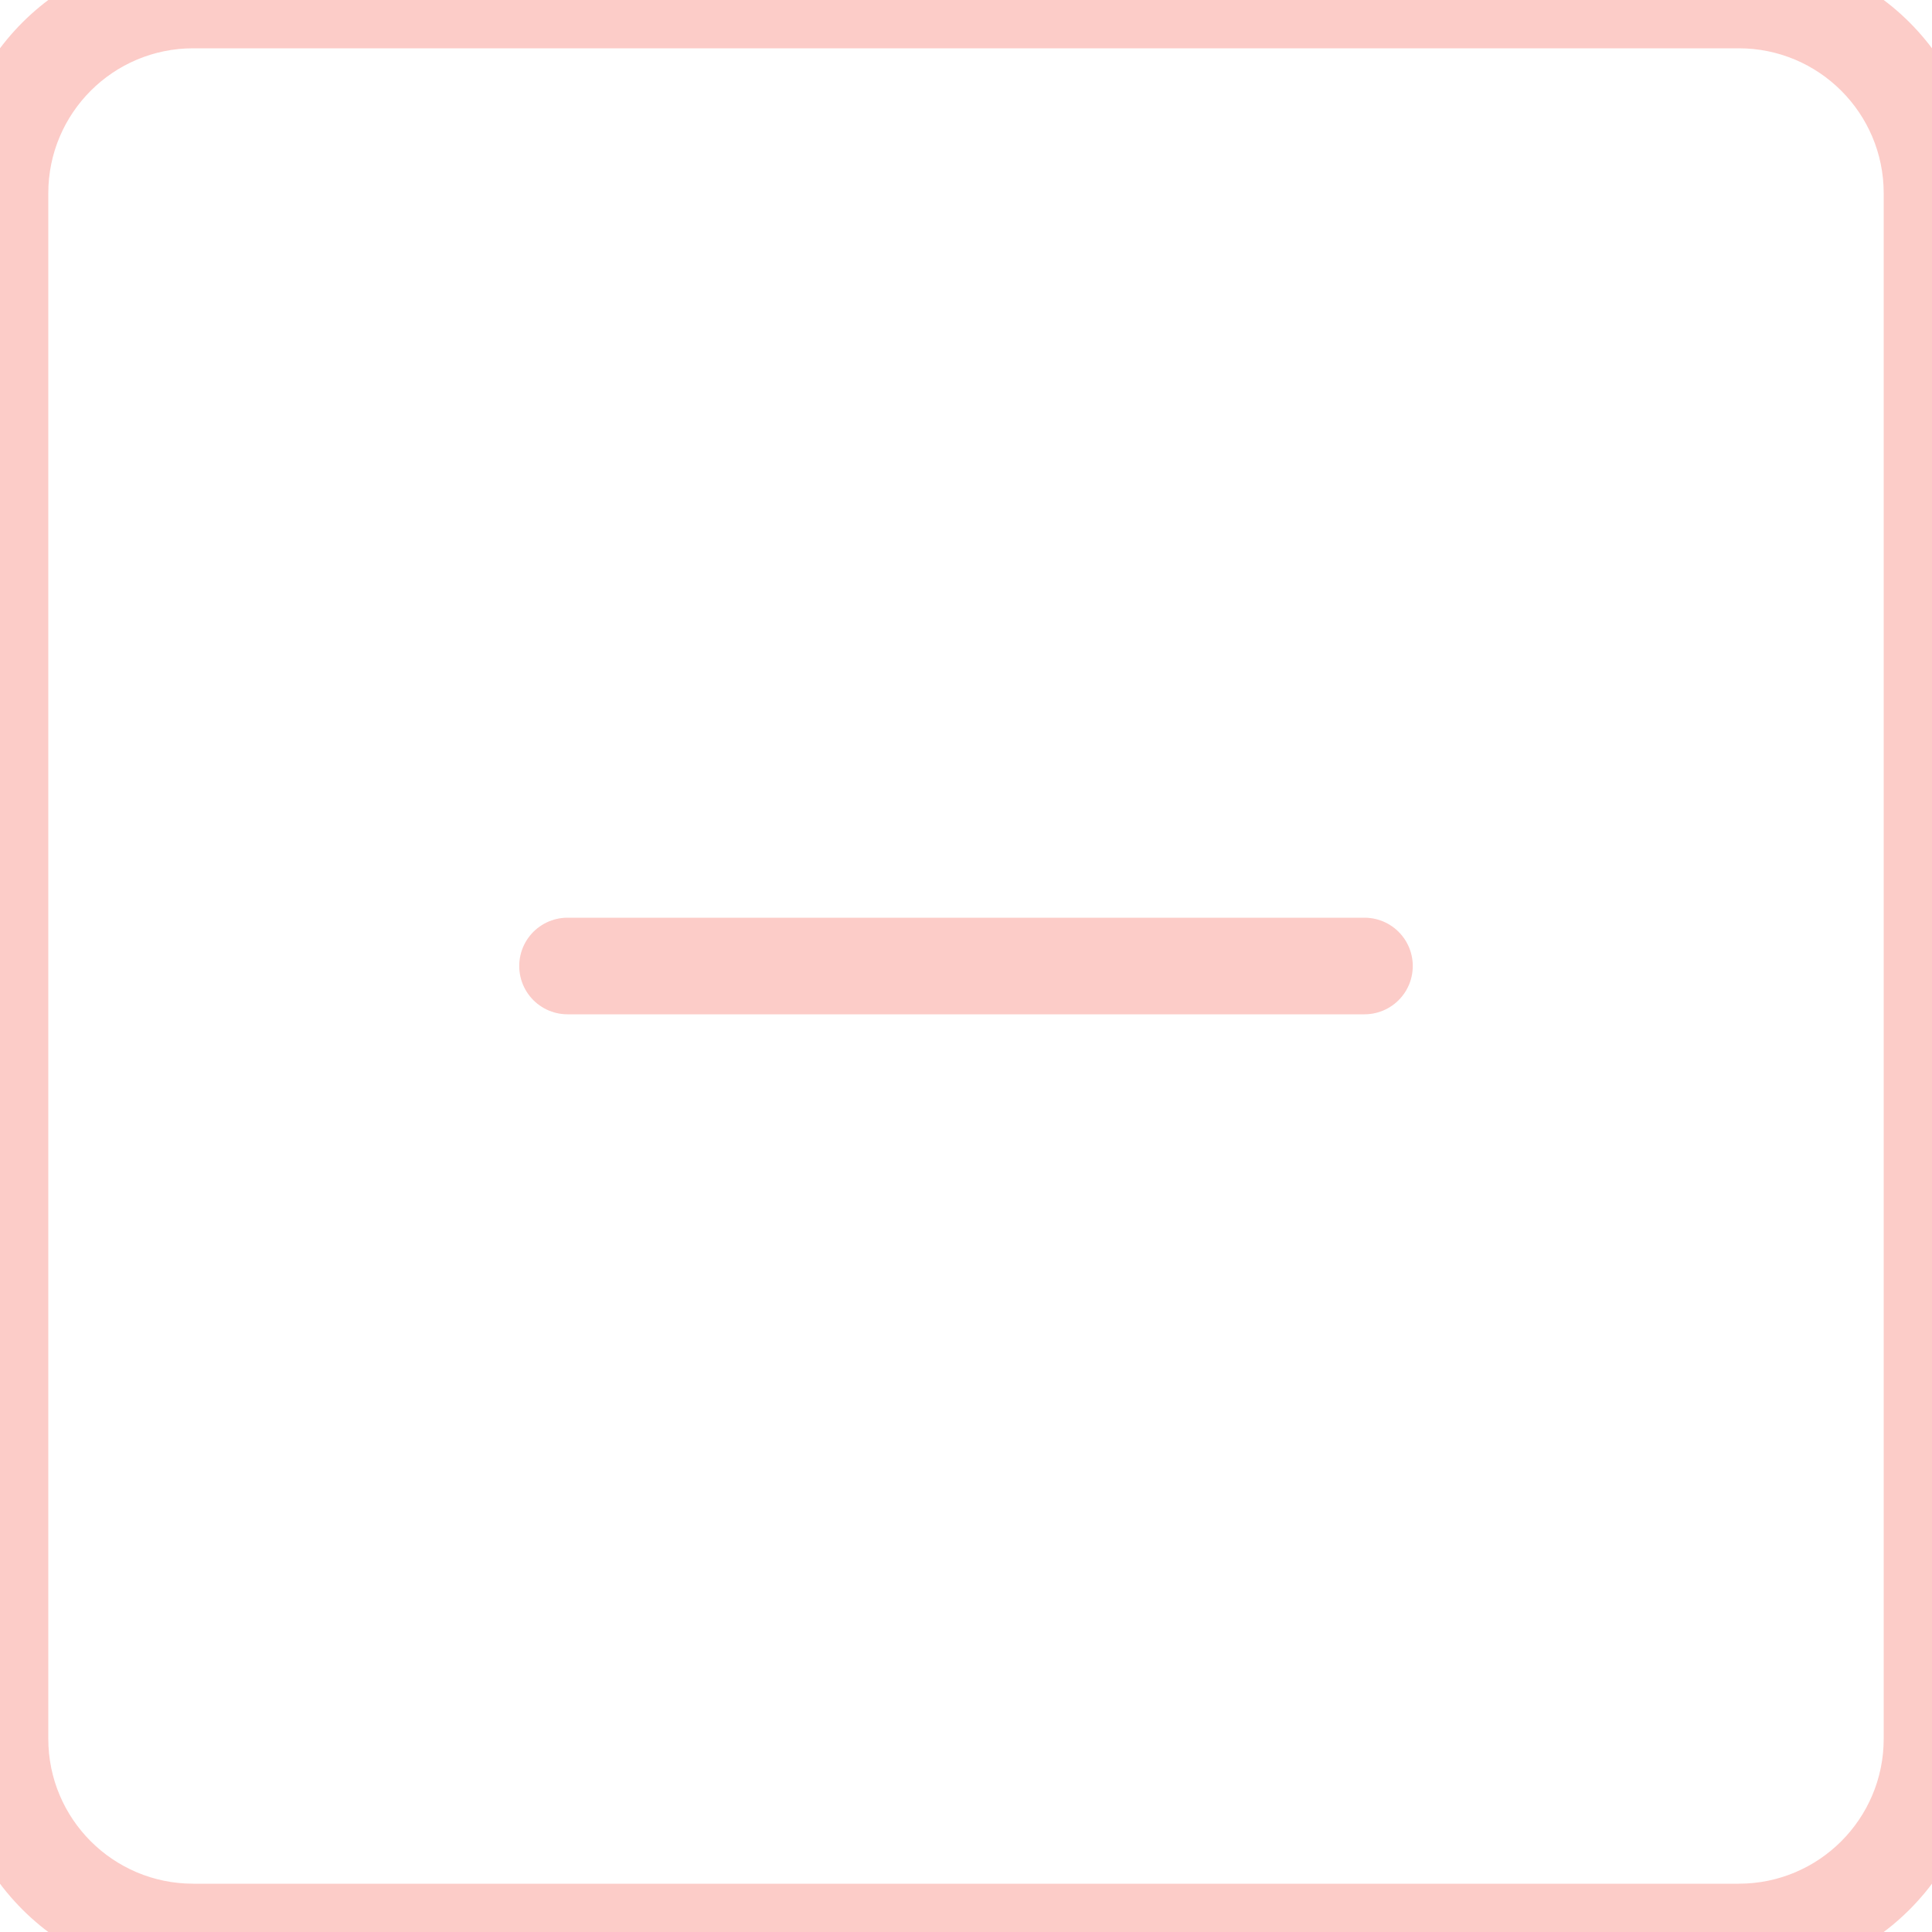
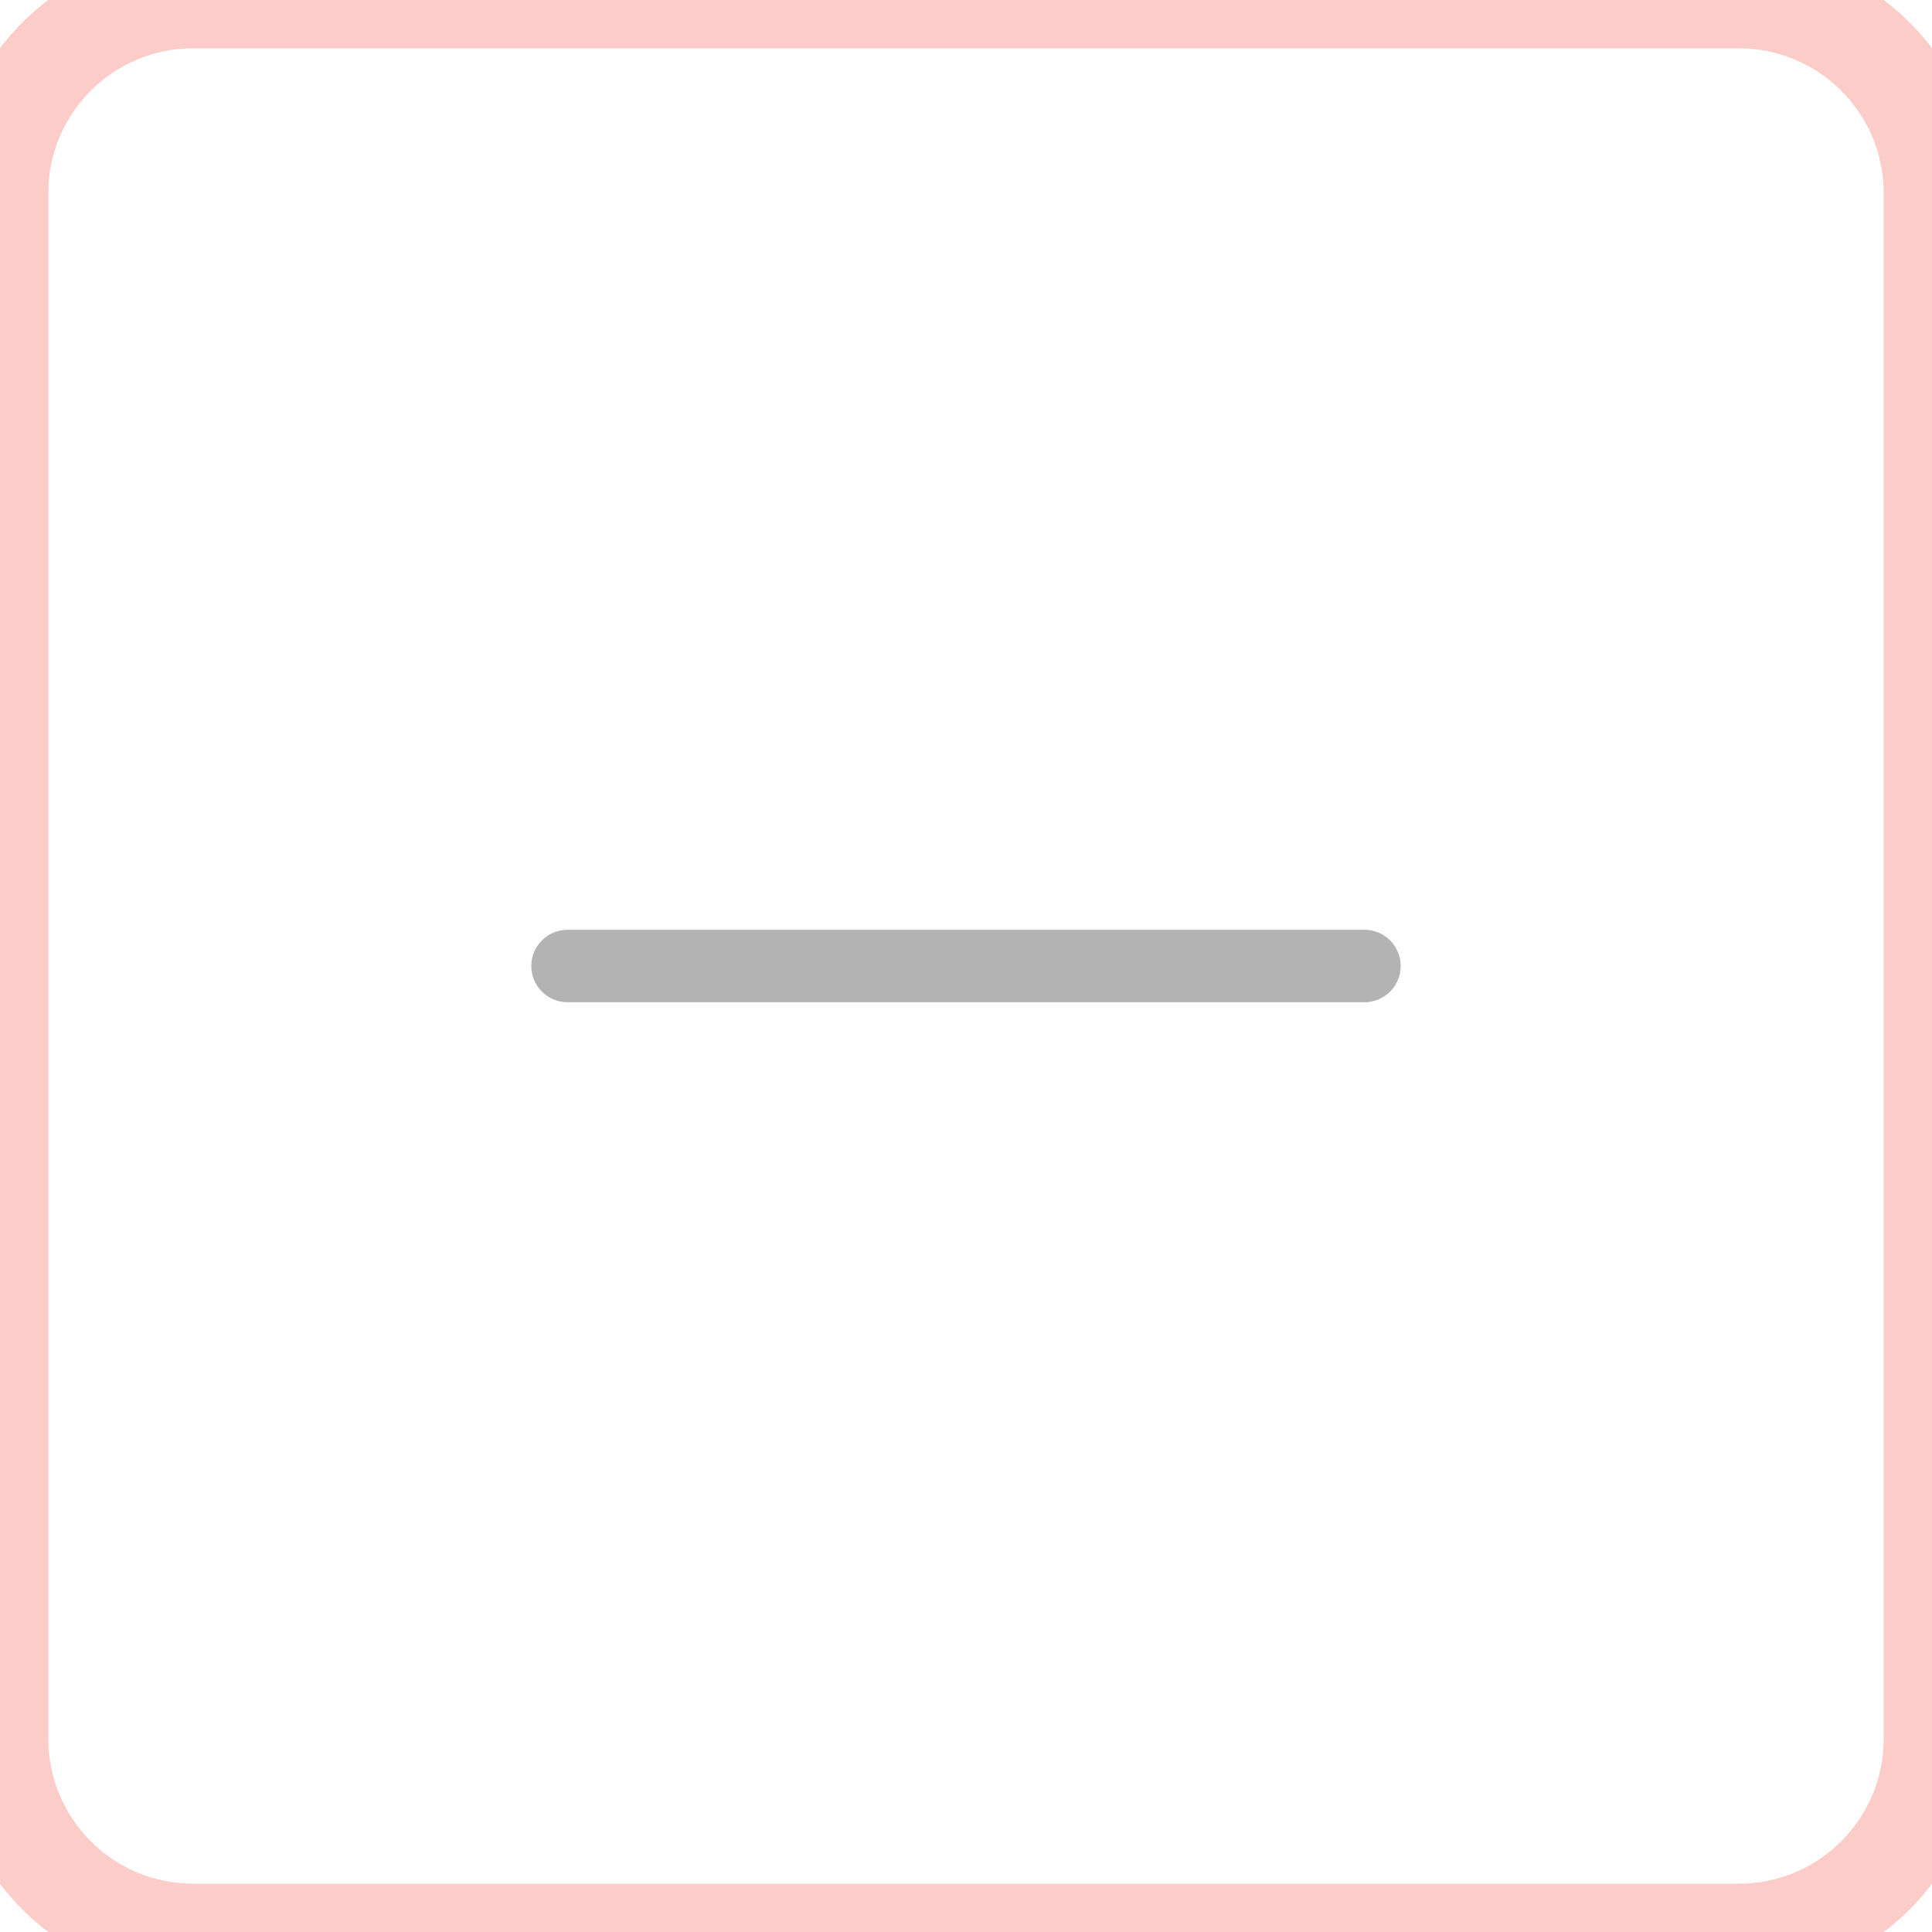
<svg xmlns="http://www.w3.org/2000/svg" width="40" height="40" viewBox="0 0 40 40" fill="none">
  <g opacity="0.3">
-     <path d="M11.75 20H28.25" stroke="#F55347" stroke-width="2" stroke-linecap="round" stroke-linejoin="round" />
+     <path fill-rule="evenodd" clip-rule="evenodd" d="M11 20C11 19.586 11.336 19.25 11.75 19.25H28.25C28.664 19.25 29 19.586 29 20C29 20.414 28.664 20.75 28.25 20.75H11.75C11.336 20.75 11 20.414 11 20Z" fill="black" />
    <path d="M4 1H36V-1H4V1ZM39 4V36H41V4H39ZM36 39H4V41H36V39ZM1 36V4H-1V36H1ZM4 39C2.343 39 1 37.657 1 36H-1C-1 38.761 1.239 41 4 41V39ZM39 36C39 37.657 37.657 39 36 39V41C38.761 41 41 38.761 41 36H39ZM36 1C37.657 1 39 2.343 39 4H41C41 1.239 38.761 -1 36 -1V1ZM4 -1C1.239 -1 -1 1.239 -1 4H1C1 2.343 2.343 1 4 1V-1Z" fill="#F55347" />
  </g>
</svg>
